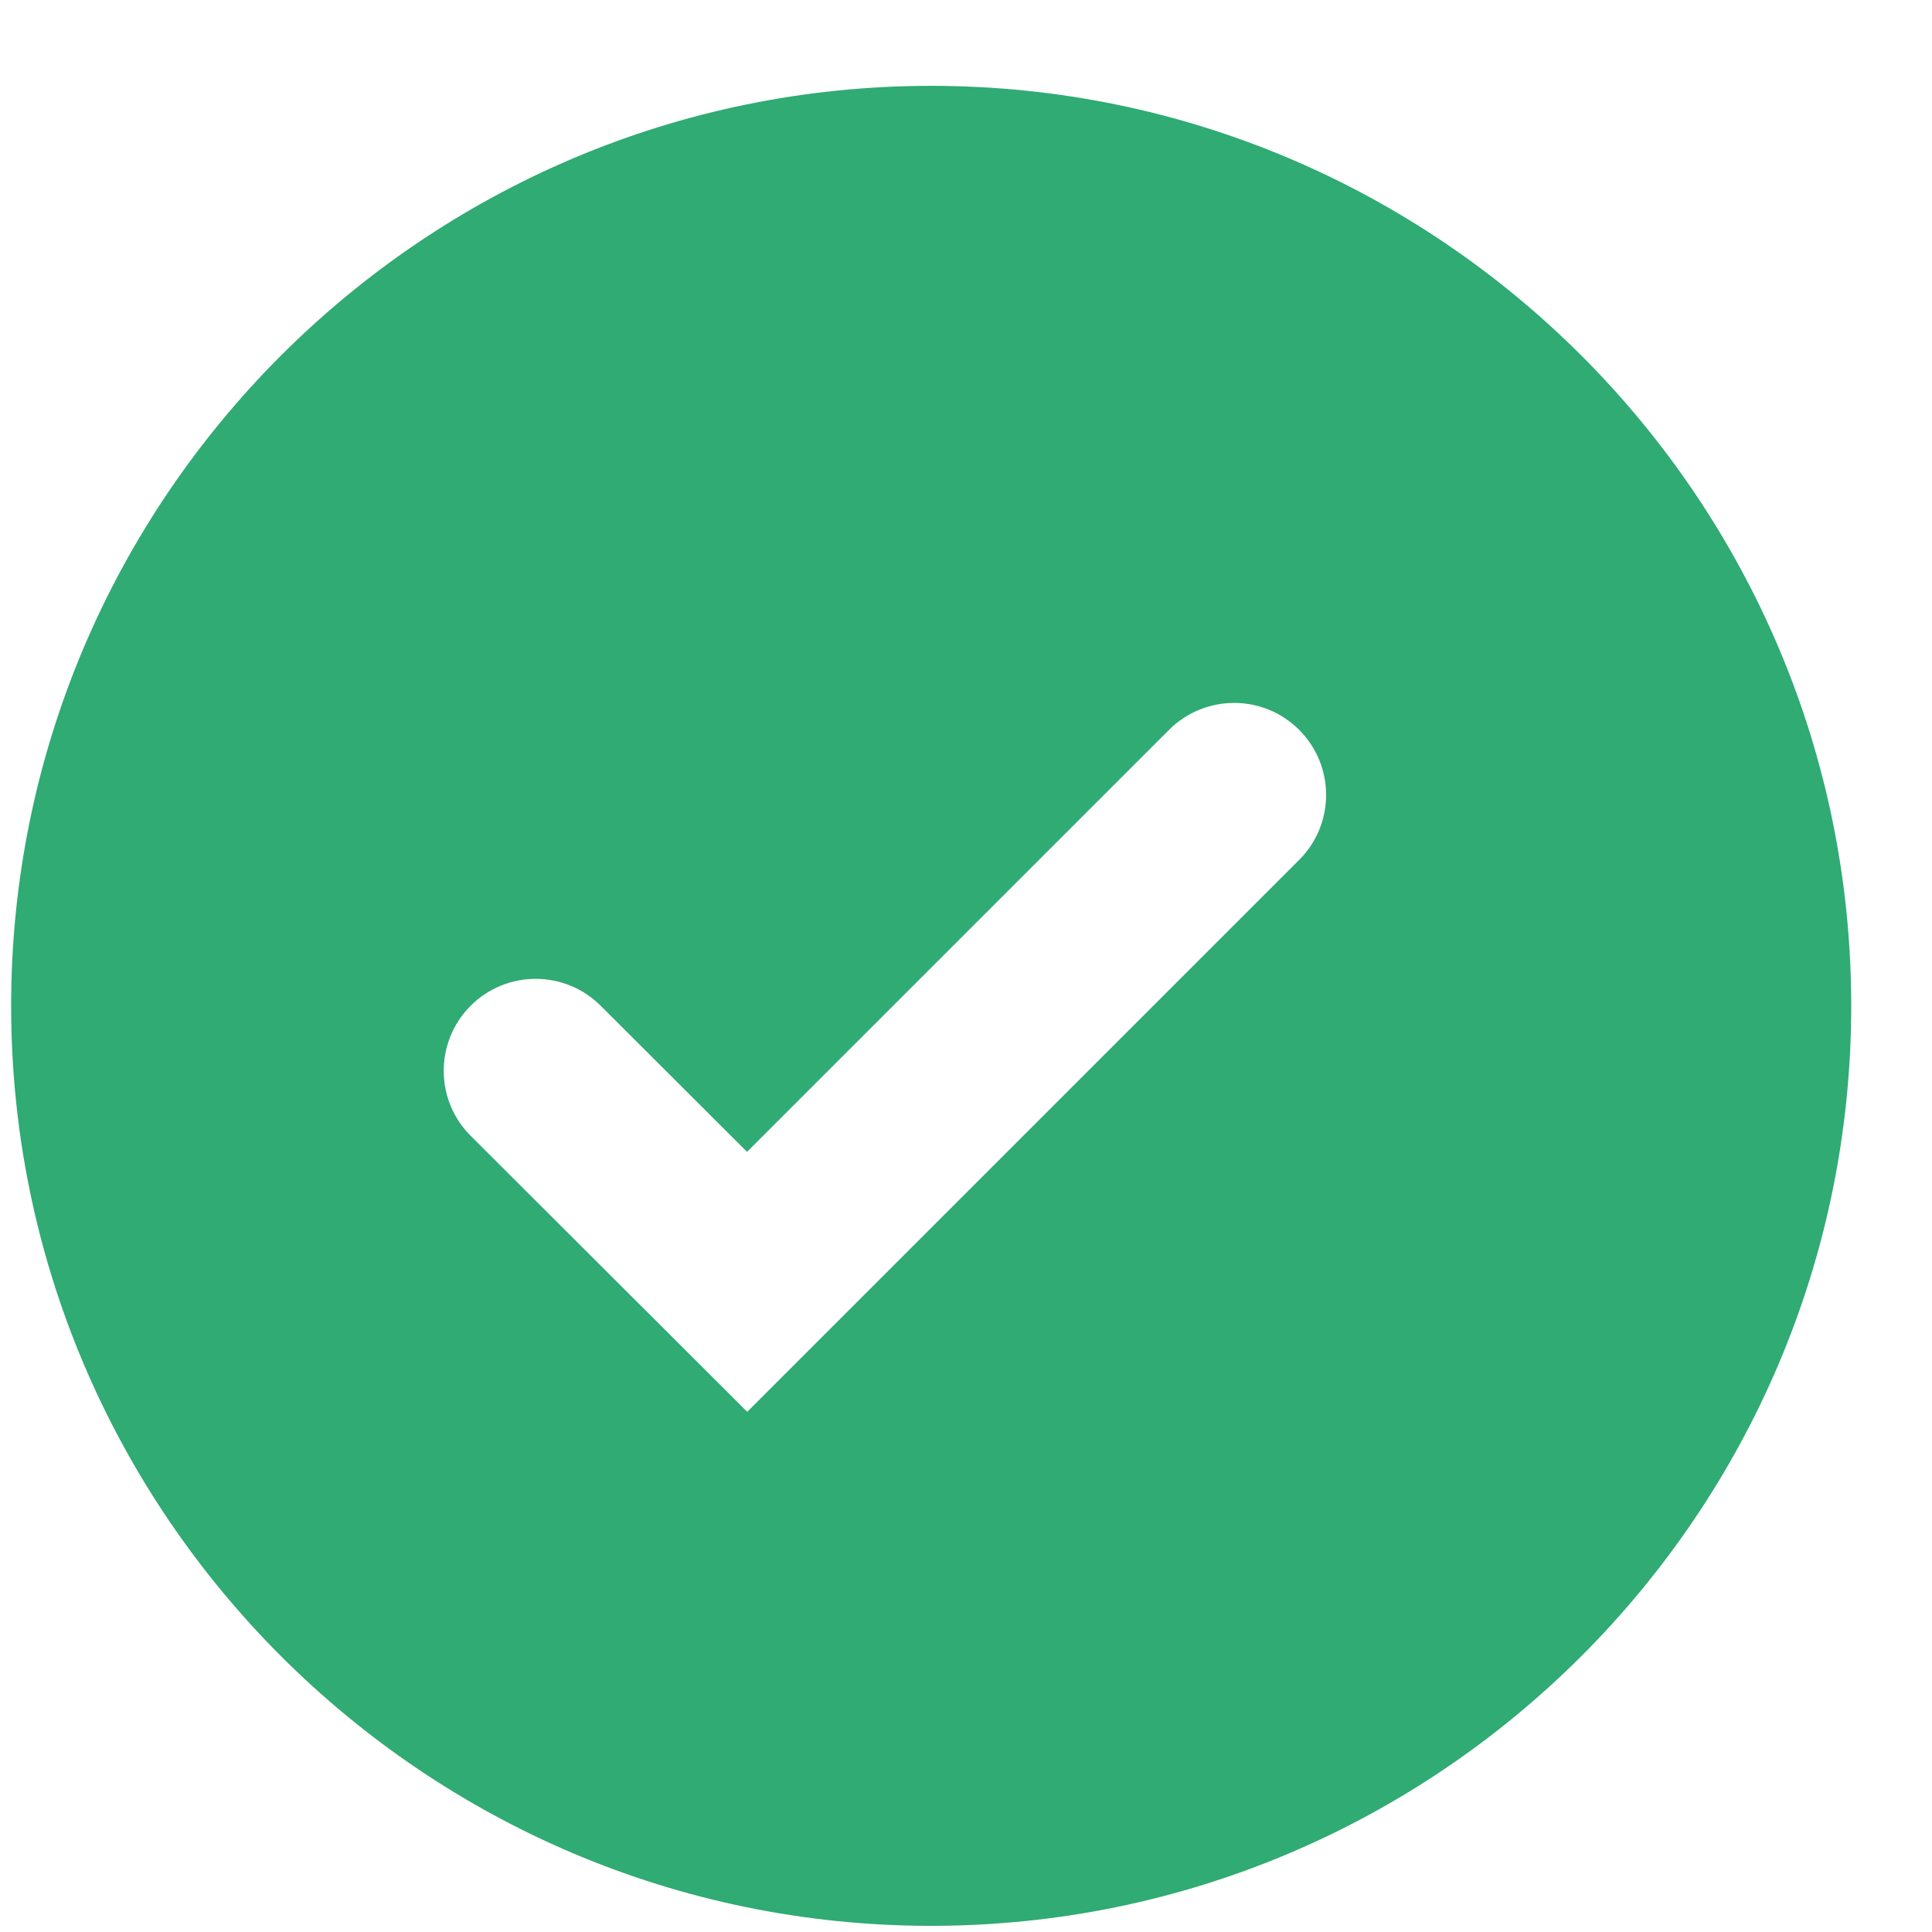
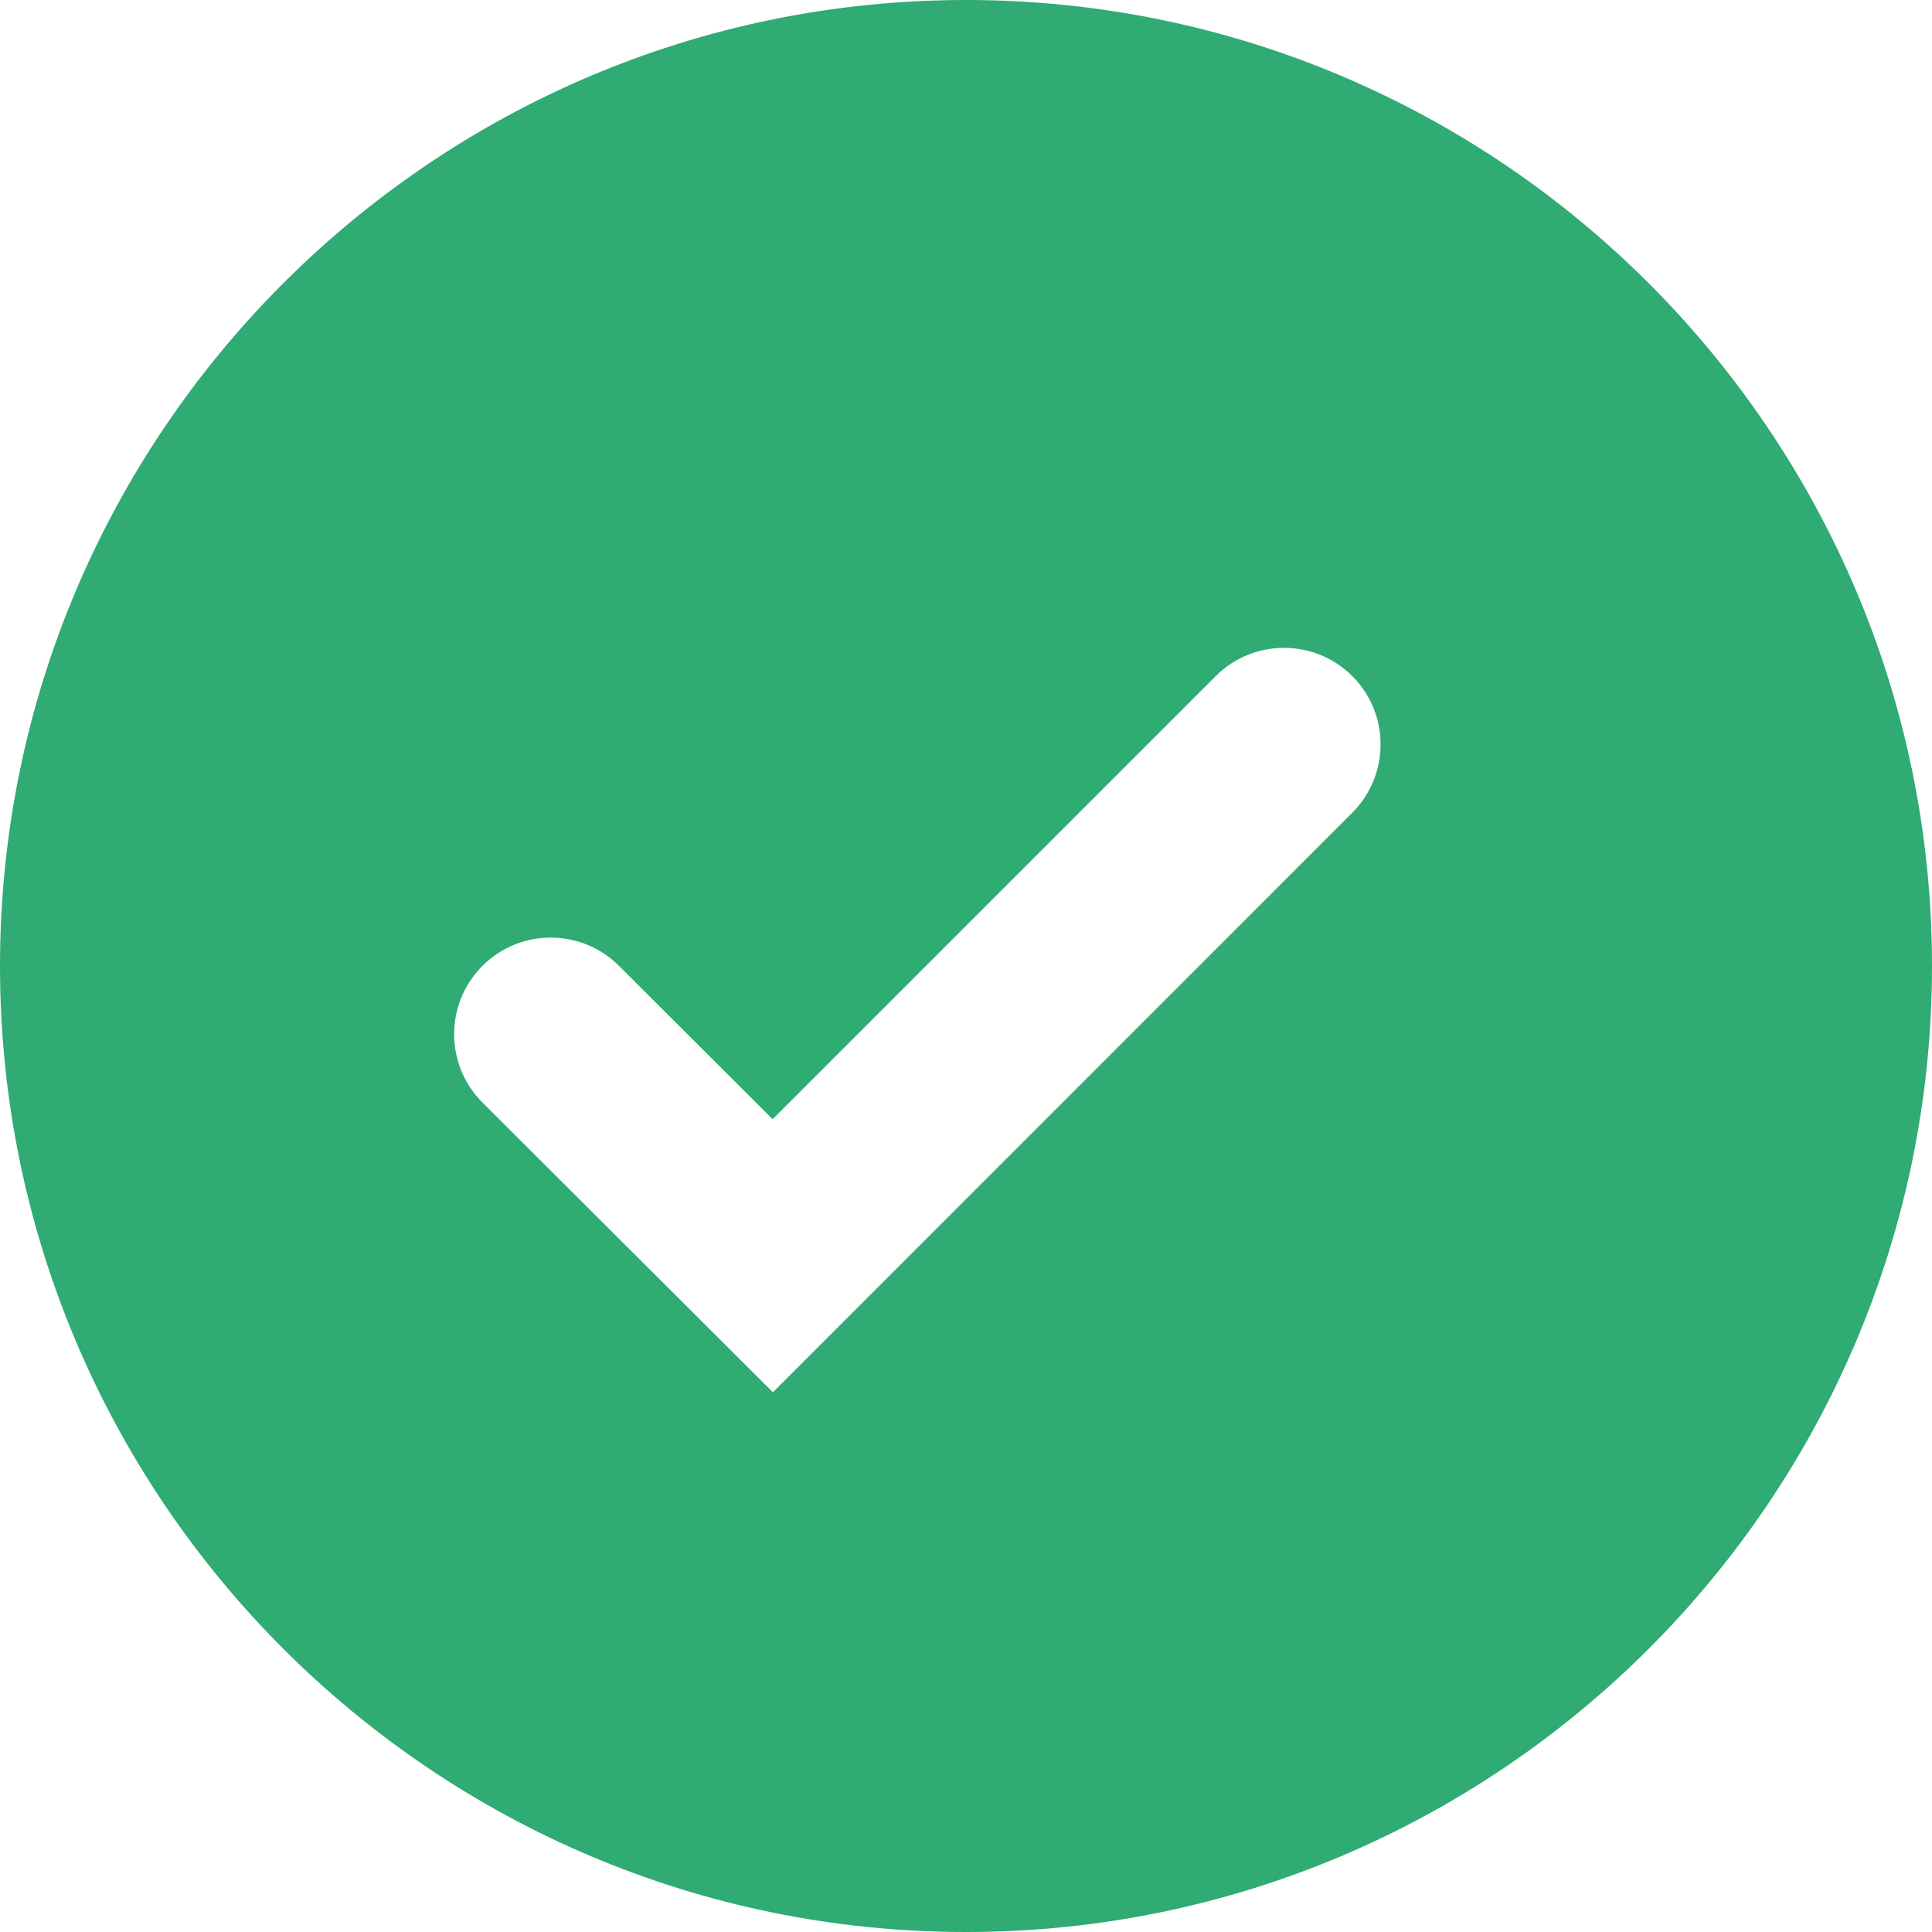
- <svg xmlns="http://www.w3.org/2000/svg" width="21" height="21" viewBox="0 0 21 21" fill="none">
-   <path d="M10.121 0.933C4.607 0.933 0.121 5.419 0.121 10.933C0.121 16.447 4.607 20.933 10.121 20.933C15.636 20.933 20.122 16.447 20.122 10.933C20.122 5.419 15.636 0.933 10.121 0.933ZM8.122 15.346L5.117 12.347C4.726 11.957 4.725 11.324 5.115 10.933C5.505 10.542 6.138 10.542 6.529 10.932L8.12 12.52L12.707 7.933C13.098 7.543 13.731 7.543 14.121 7.933C14.512 8.324 14.512 8.957 14.121 9.347L8.122 15.346Z" fill="#2FAB73" />
+ <svg xmlns="http://www.w3.org/2000/svg" width="20" height="20" viewBox="0 0 20 20" fill="none" version="1.1" id="svg874">
+   <defs id="defs878" />
+   <path d="M 10,0 C 4.486,0 0,4.486 0,10 0,15.514 4.486,20 10,20 c 5.514,0 10,-4.486 10,-10 C 20,4.486 15.514,0 10,0 Z M 8.001,14.413 4.995,11.414 c -0.391,-0.39 -0.392,-1.023 -0.002,-1.414 0.39,-0.391 1.023,-0.392 1.414,-0.002 l 1.591,1.588 4.587,-4.587 c 0.39,-0.39 1.024,-0.39 1.414,-10e-6 0.39,0.39 0.39,1.024 0,1.414 z" fill="#2fab73" id="path872" />
</svg>
